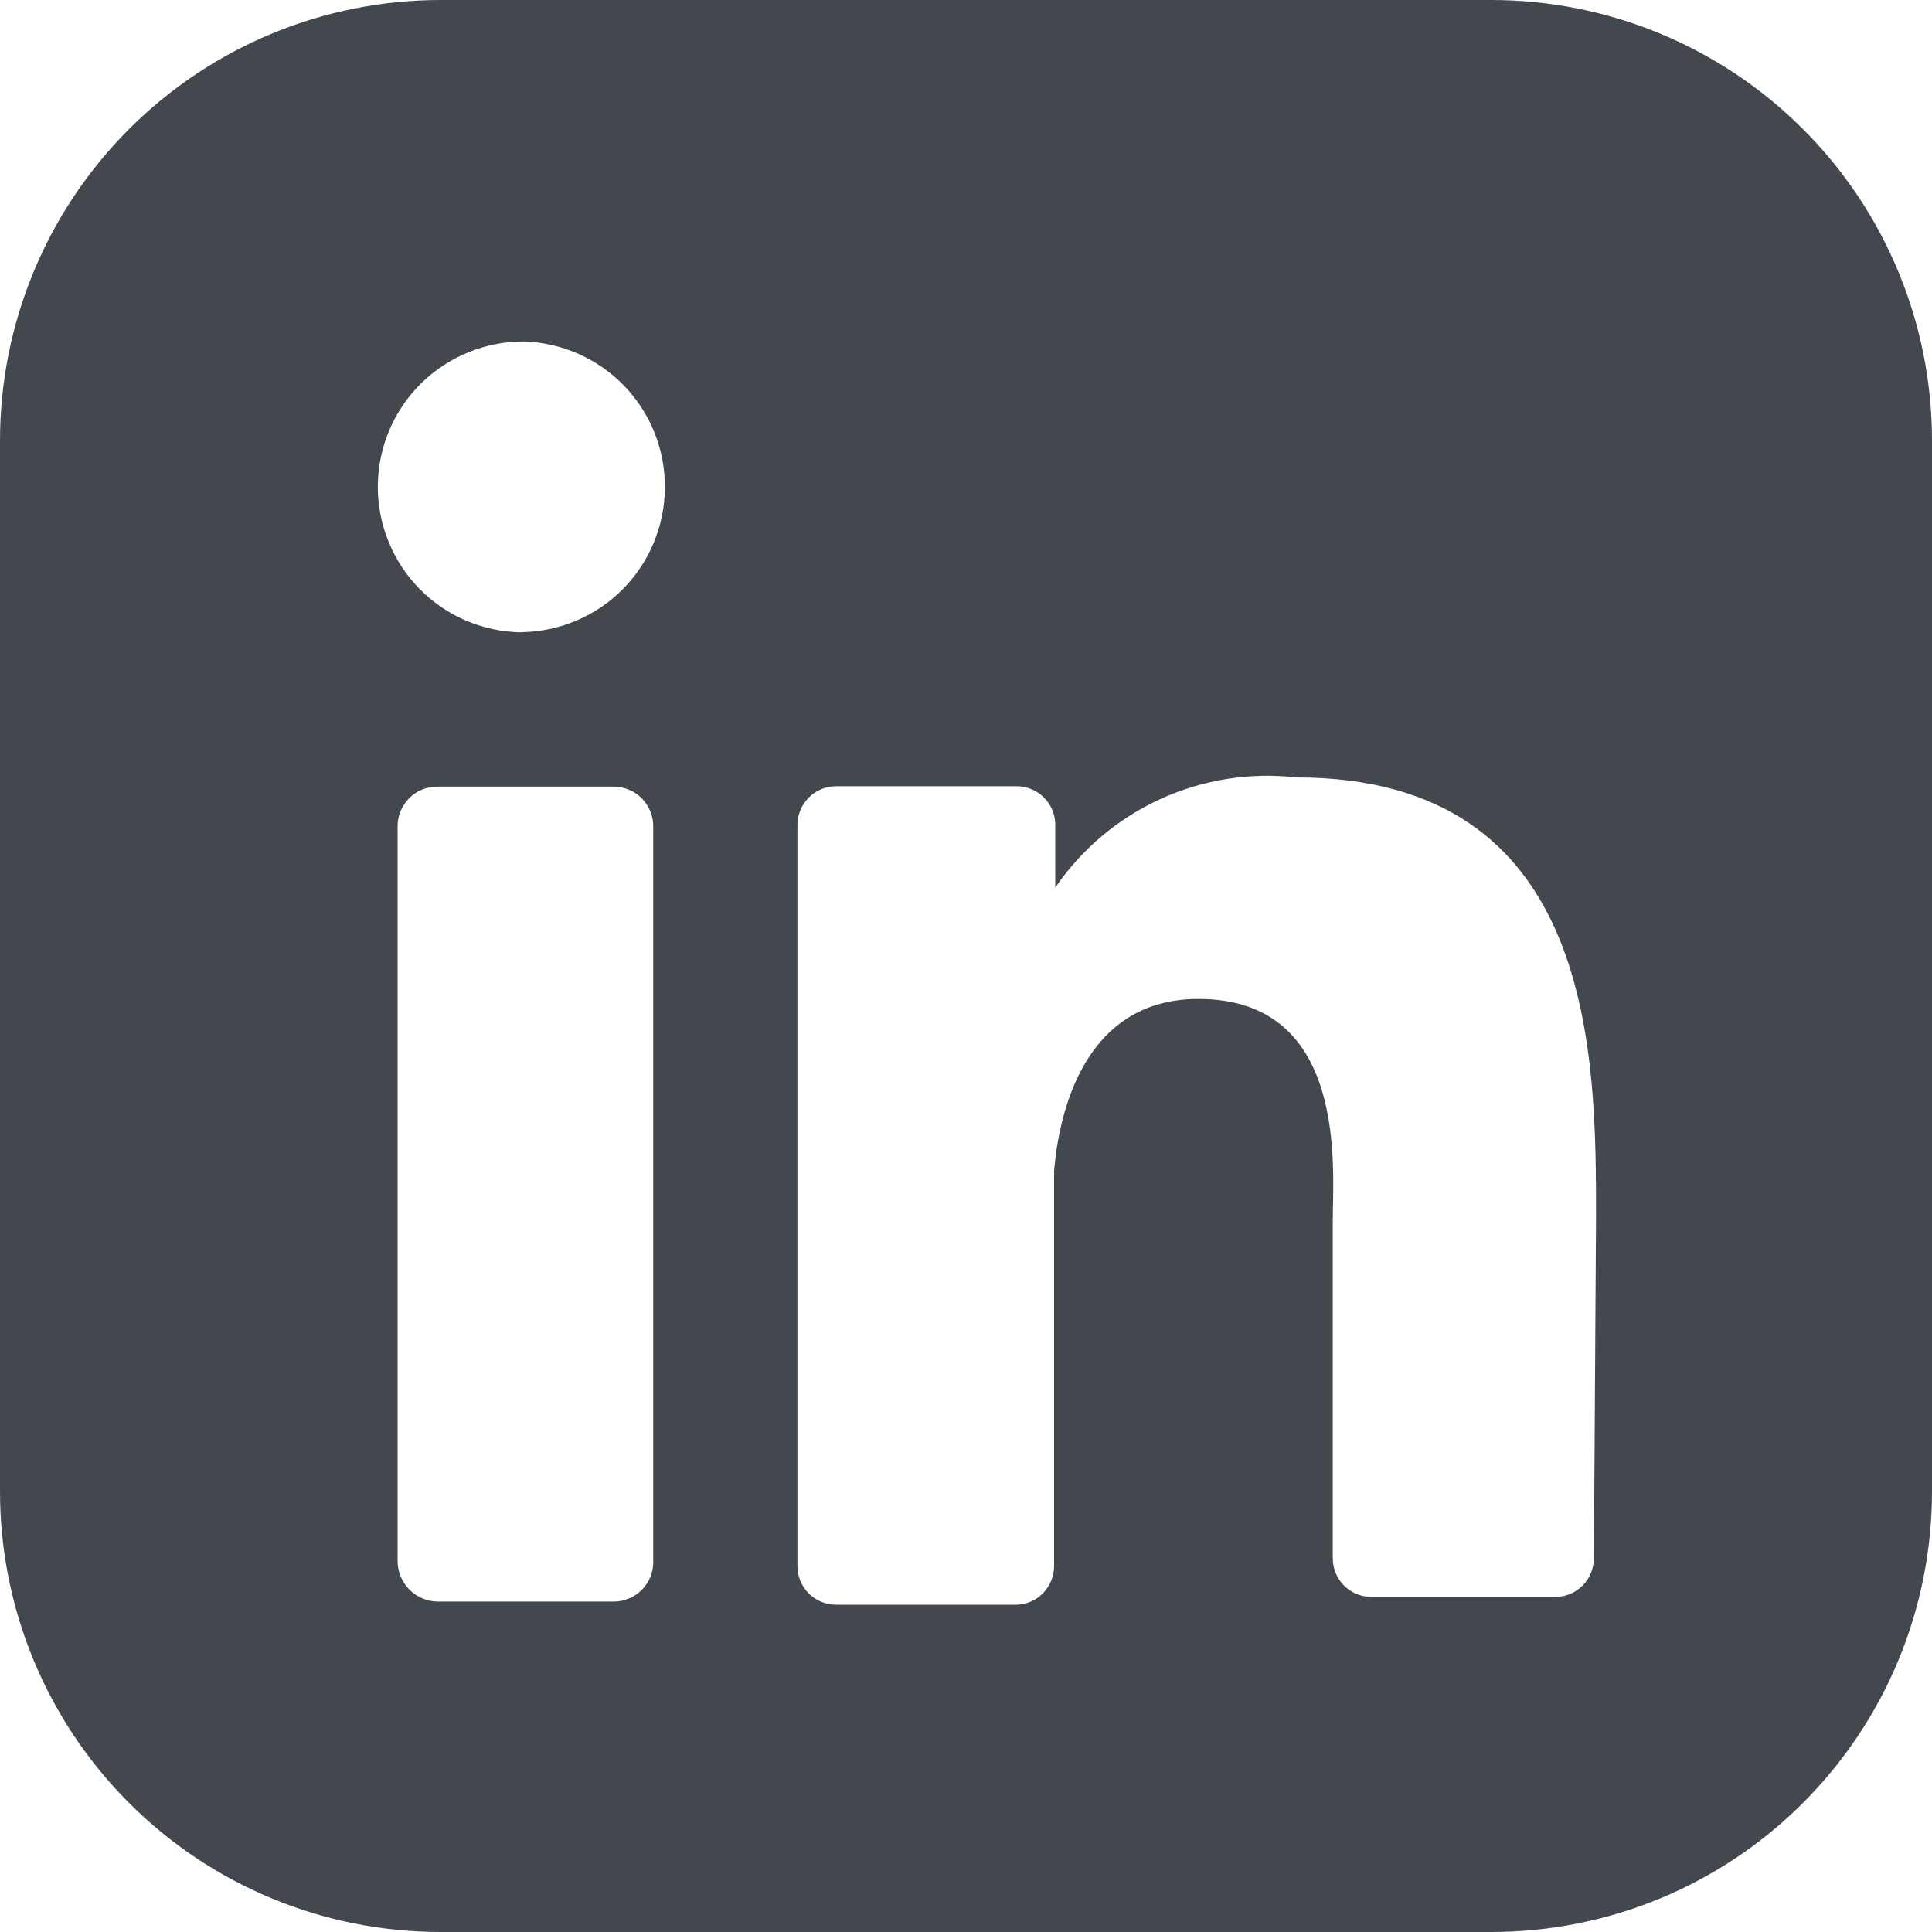
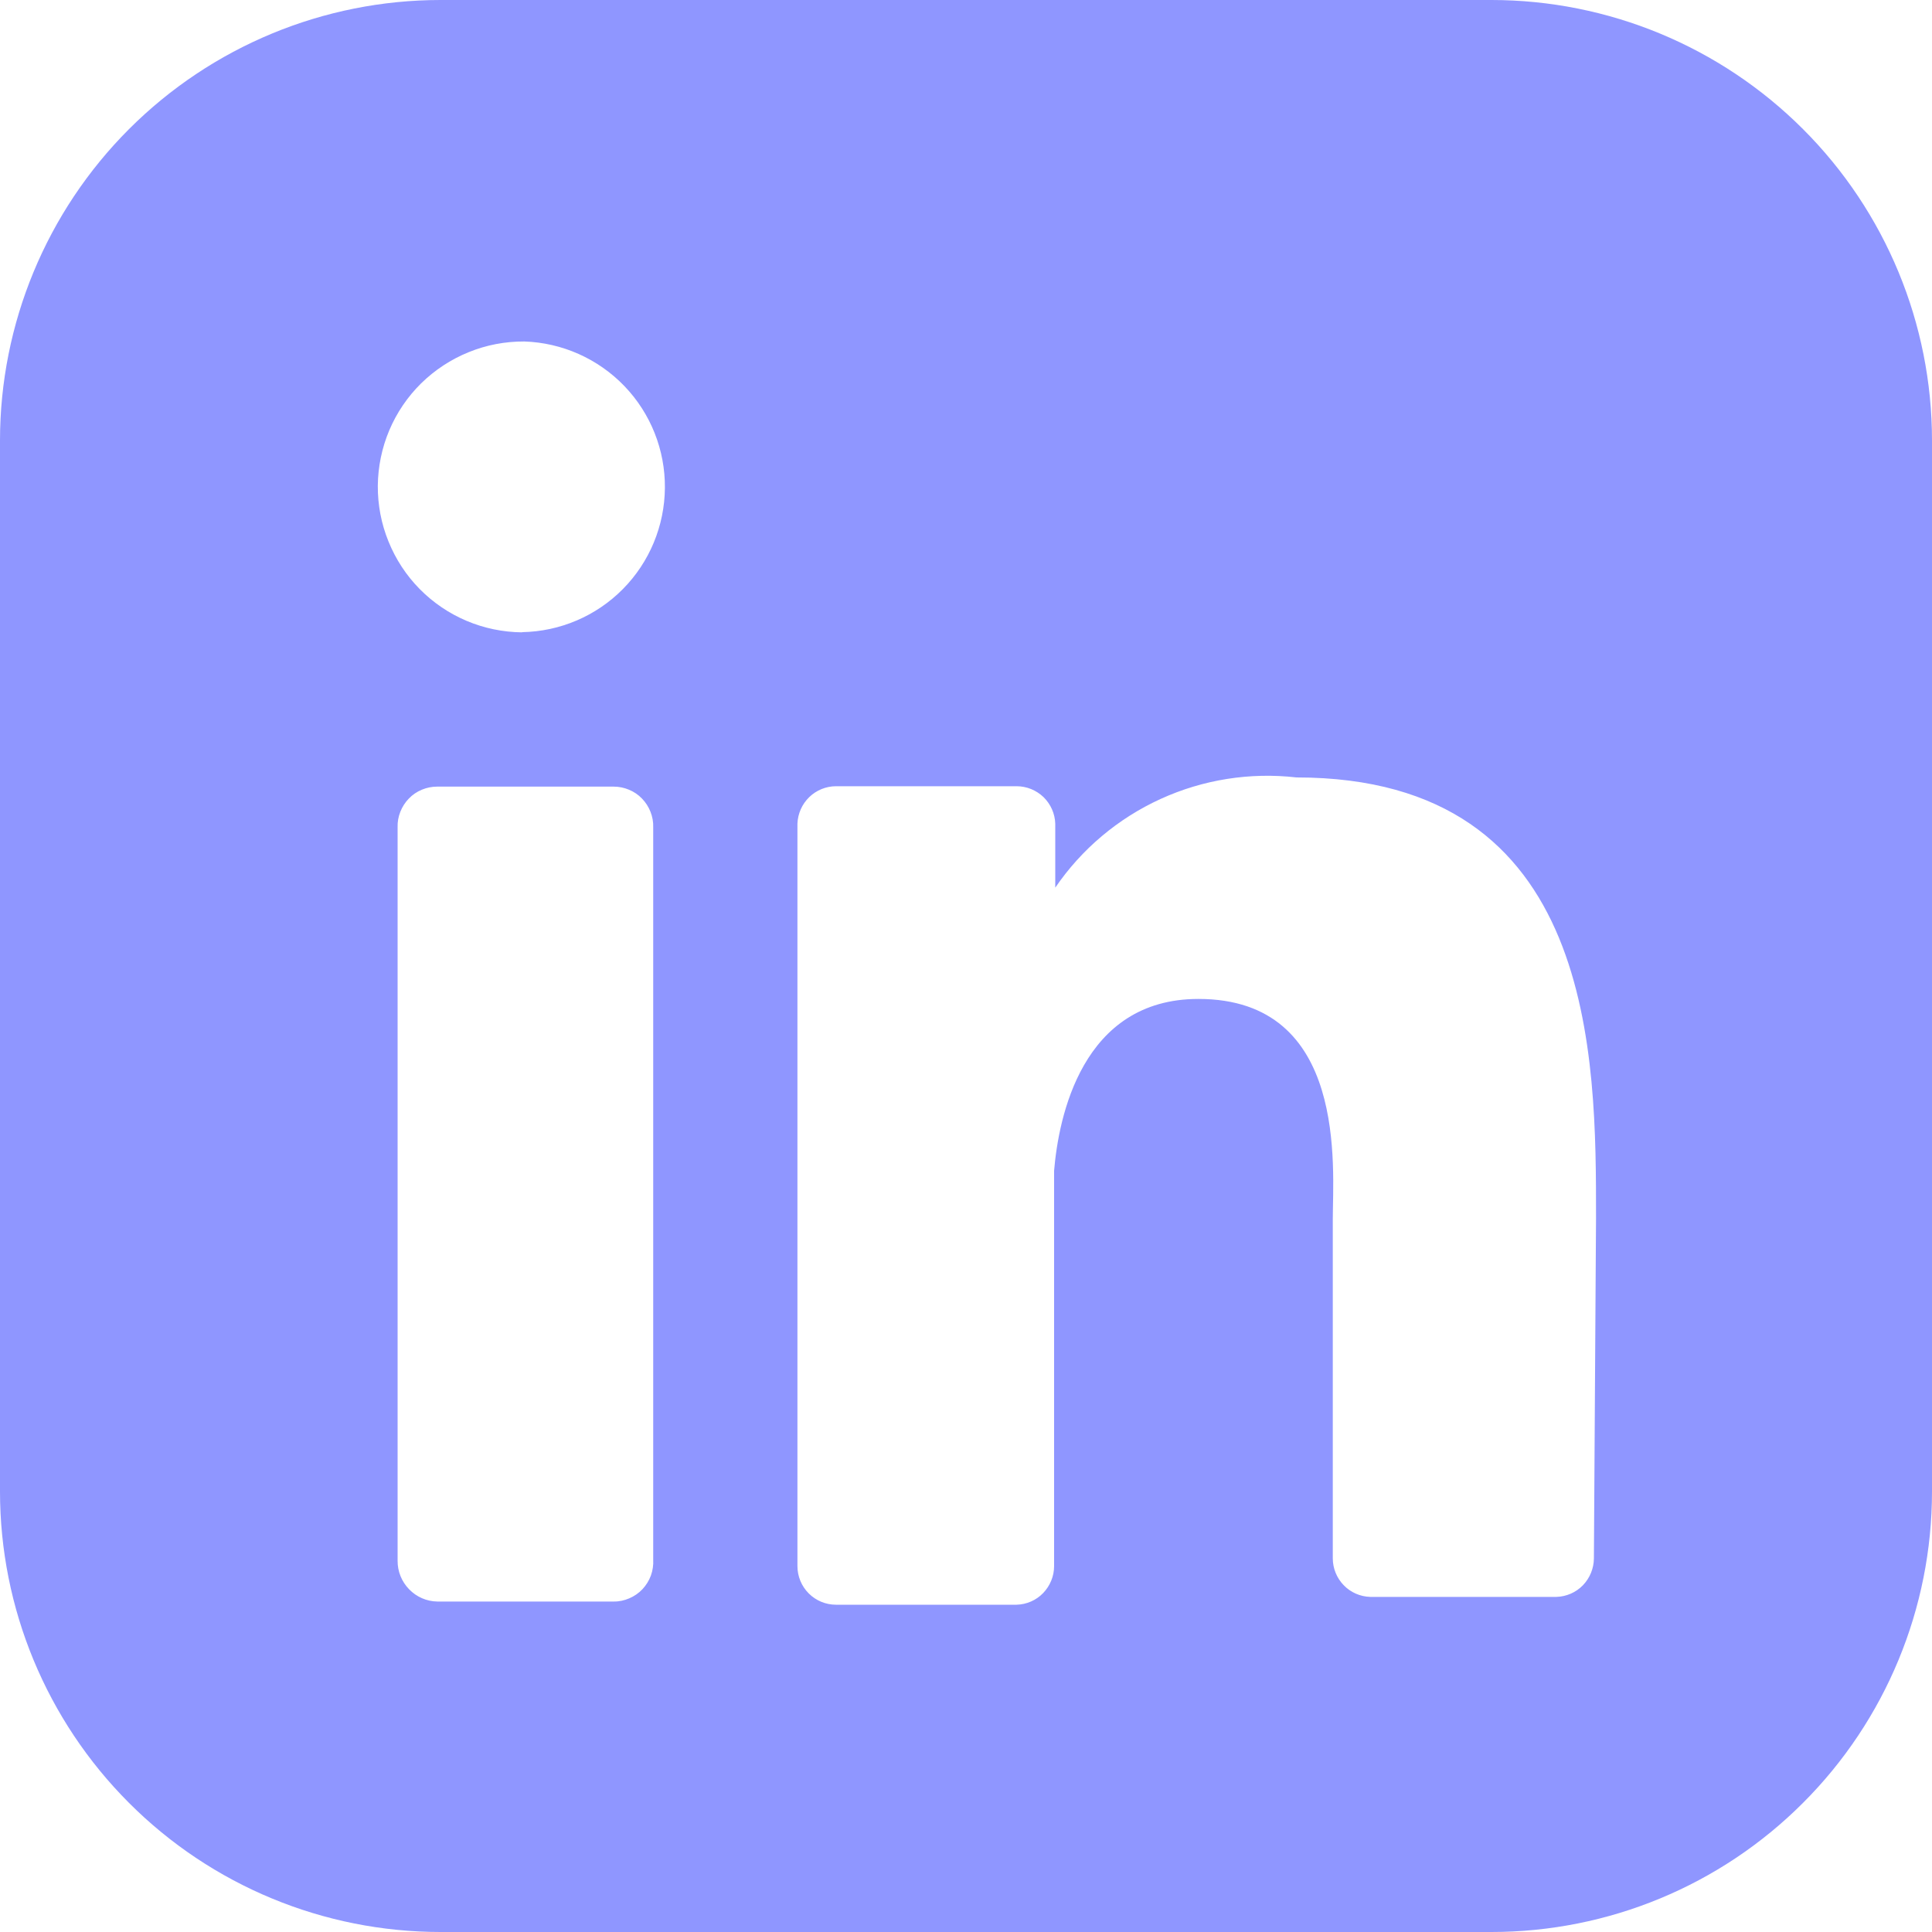
<svg xmlns="http://www.w3.org/2000/svg" width="20" height="20" viewBox="0 0 20 20" fill="none">
-   <path d="M15.439 0H4.561C3.351 0 2.191 0.481 1.336 1.336C0.481 2.191 0 3.351 0 4.561V15.439C0 16.649 0.481 17.809 1.336 18.664C2.191 19.52 3.351 20 4.561 20H15.439C16.649 20 17.809 19.52 18.664 18.664C19.52 17.809 20 16.649 20 15.439V4.561C20 3.351 19.52 2.191 18.664 1.336C17.809 0.481 16.649 0 15.439 0ZM6.762 16.146C6.765 16.201 6.757 16.257 6.738 16.31C6.719 16.362 6.689 16.41 6.651 16.451C6.612 16.492 6.566 16.524 6.514 16.546C6.463 16.568 6.408 16.58 6.352 16.579H4.526C4.416 16.577 4.311 16.531 4.235 16.452C4.158 16.373 4.115 16.267 4.116 16.157V8.564C4.114 8.509 4.124 8.455 4.144 8.404C4.164 8.353 4.194 8.306 4.232 8.267C4.27 8.227 4.316 8.196 4.367 8.175C4.417 8.154 4.471 8.143 4.526 8.143H6.352C6.407 8.143 6.461 8.154 6.511 8.175C6.562 8.196 6.608 8.227 6.646 8.267C6.684 8.306 6.714 8.353 6.734 8.404C6.754 8.455 6.764 8.509 6.762 8.564V16.146ZM5.405 6.546C5.207 6.544 5.012 6.504 4.83 6.427C4.648 6.35 4.483 6.238 4.344 6.097C4.205 5.956 4.096 5.789 4.022 5.606C3.947 5.423 3.91 5.227 3.911 5.029C3.913 4.832 3.953 4.636 4.03 4.454C4.107 4.272 4.219 4.107 4.36 3.968C4.501 3.83 4.668 3.72 4.851 3.646C5.034 3.571 5.23 3.534 5.428 3.535C5.82 3.548 6.192 3.714 6.464 3.997C6.736 4.28 6.886 4.658 6.883 5.05C6.88 5.443 6.724 5.819 6.448 6.098C6.172 6.377 5.798 6.537 5.405 6.544M16.5 16.133C16.499 16.237 16.458 16.336 16.386 16.411C16.314 16.485 16.215 16.528 16.112 16.531H14.185C14.081 16.528 13.982 16.485 13.91 16.41C13.838 16.336 13.797 16.236 13.797 16.132V12.62C13.797 12.096 13.957 10.341 12.406 10.341C11.197 10.341 10.958 11.571 10.912 12.119V16.212C10.912 16.316 10.871 16.416 10.799 16.491C10.727 16.566 10.628 16.609 10.524 16.612H8.654C8.548 16.612 8.447 16.57 8.372 16.495C8.297 16.42 8.255 16.318 8.255 16.212V8.527C8.259 8.423 8.302 8.325 8.377 8.252C8.451 8.18 8.551 8.139 8.655 8.139H10.524C10.628 8.139 10.728 8.18 10.803 8.252C10.877 8.325 10.921 8.423 10.924 8.527V9.189C11.197 8.789 11.574 8.472 12.014 8.271C12.454 8.07 12.94 7.993 13.421 8.048C16.533 8.048 16.522 10.956 16.522 12.609L16.5 16.133Z" fill="#43484F" />
+   <path d="M15.439 0H4.561C3.351 0 2.191 0.481 1.336 1.336C0.481 2.191 0 3.351 0 4.561V15.439C0 16.649 0.481 17.809 1.336 18.664C2.191 19.52 3.351 20 4.561 20H15.439C16.649 20 17.809 19.52 18.664 18.664C19.52 17.809 20 16.649 20 15.439V4.561C20 3.351 19.52 2.191 18.664 1.336C17.809 0.481 16.649 0 15.439 0ZM6.762 16.146C6.765 16.201 6.757 16.257 6.738 16.31C6.719 16.362 6.689 16.41 6.651 16.451C6.612 16.492 6.566 16.524 6.514 16.546C6.463 16.568 6.408 16.58 6.352 16.579H4.526C4.416 16.577 4.311 16.531 4.235 16.452C4.158 16.373 4.115 16.267 4.116 16.157V8.564C4.114 8.509 4.124 8.455 4.144 8.404C4.164 8.353 4.194 8.306 4.232 8.267C4.27 8.227 4.316 8.196 4.367 8.175C4.417 8.154 4.471 8.143 4.526 8.143H6.352C6.407 8.143 6.461 8.154 6.511 8.175C6.562 8.196 6.608 8.227 6.646 8.267C6.684 8.306 6.714 8.353 6.734 8.404C6.754 8.455 6.764 8.509 6.762 8.564V16.146ZM5.405 6.546C5.207 6.544 5.012 6.504 4.83 6.427C4.648 6.35 4.483 6.238 4.344 6.097C4.205 5.956 4.096 5.789 4.022 5.606C3.947 5.423 3.91 5.227 3.911 5.029C3.913 4.832 3.953 4.636 4.03 4.454C4.107 4.272 4.219 4.107 4.36 3.968C4.501 3.83 4.668 3.72 4.851 3.646C5.034 3.571 5.23 3.534 5.428 3.535C5.82 3.548 6.192 3.714 6.464 3.997C6.736 4.28 6.886 4.658 6.883 5.05C6.88 5.443 6.724 5.819 6.448 6.098C6.172 6.377 5.798 6.537 5.405 6.544M16.5 16.133C16.499 16.237 16.458 16.336 16.386 16.411C16.314 16.485 16.215 16.528 16.112 16.531H14.185C14.081 16.528 13.982 16.485 13.91 16.41C13.838 16.336 13.797 16.236 13.797 16.132V12.62C13.797 12.096 13.957 10.341 12.406 10.341C11.197 10.341 10.958 11.571 10.912 12.119V16.212C10.912 16.316 10.871 16.416 10.799 16.491C10.727 16.566 10.628 16.609 10.524 16.612H8.654C8.548 16.612 8.447 16.57 8.372 16.495C8.297 16.42 8.255 16.318 8.255 16.212V8.527C8.259 8.423 8.302 8.325 8.377 8.252C8.451 8.18 8.551 8.139 8.655 8.139H10.524C10.628 8.139 10.728 8.18 10.803 8.252C10.877 8.325 10.921 8.423 10.924 8.527V9.189C11.197 8.789 11.574 8.472 12.014 8.271C12.454 8.07 12.94 7.993 13.421 8.048C16.533 8.048 16.522 10.956 16.522 12.609L16.5 16.133Z" fill="#8F96FF" />
</svg>
